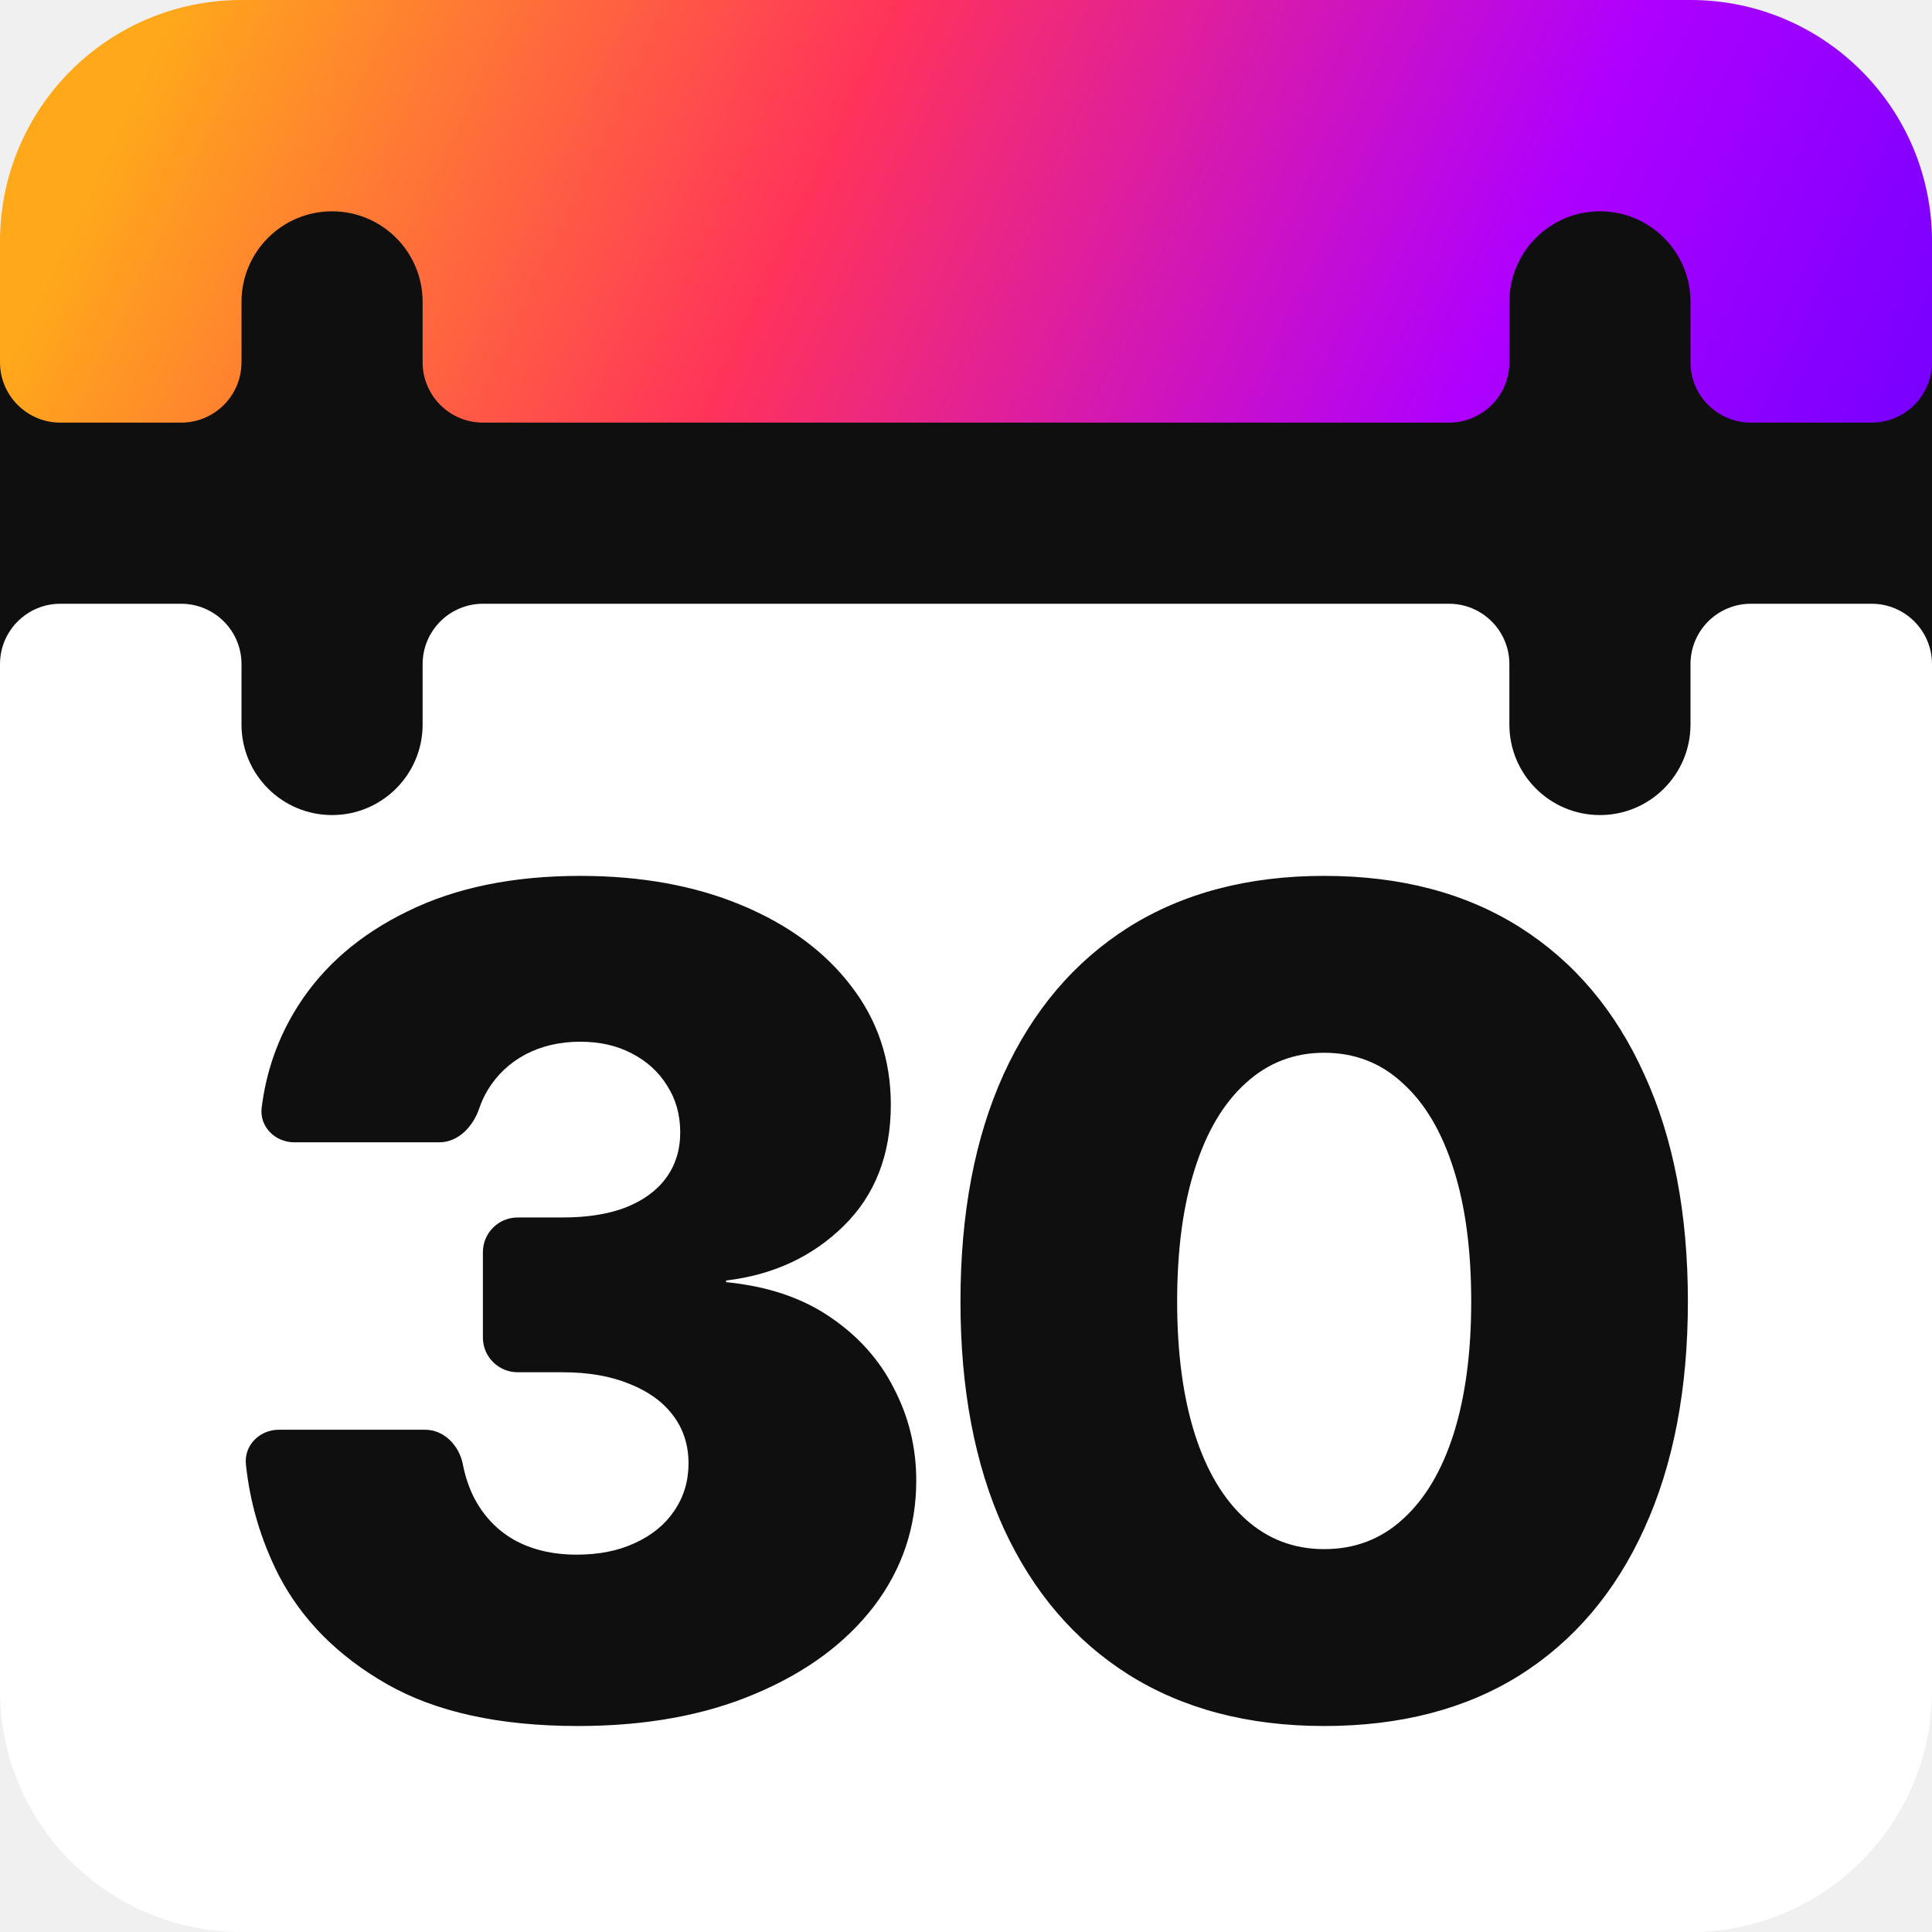
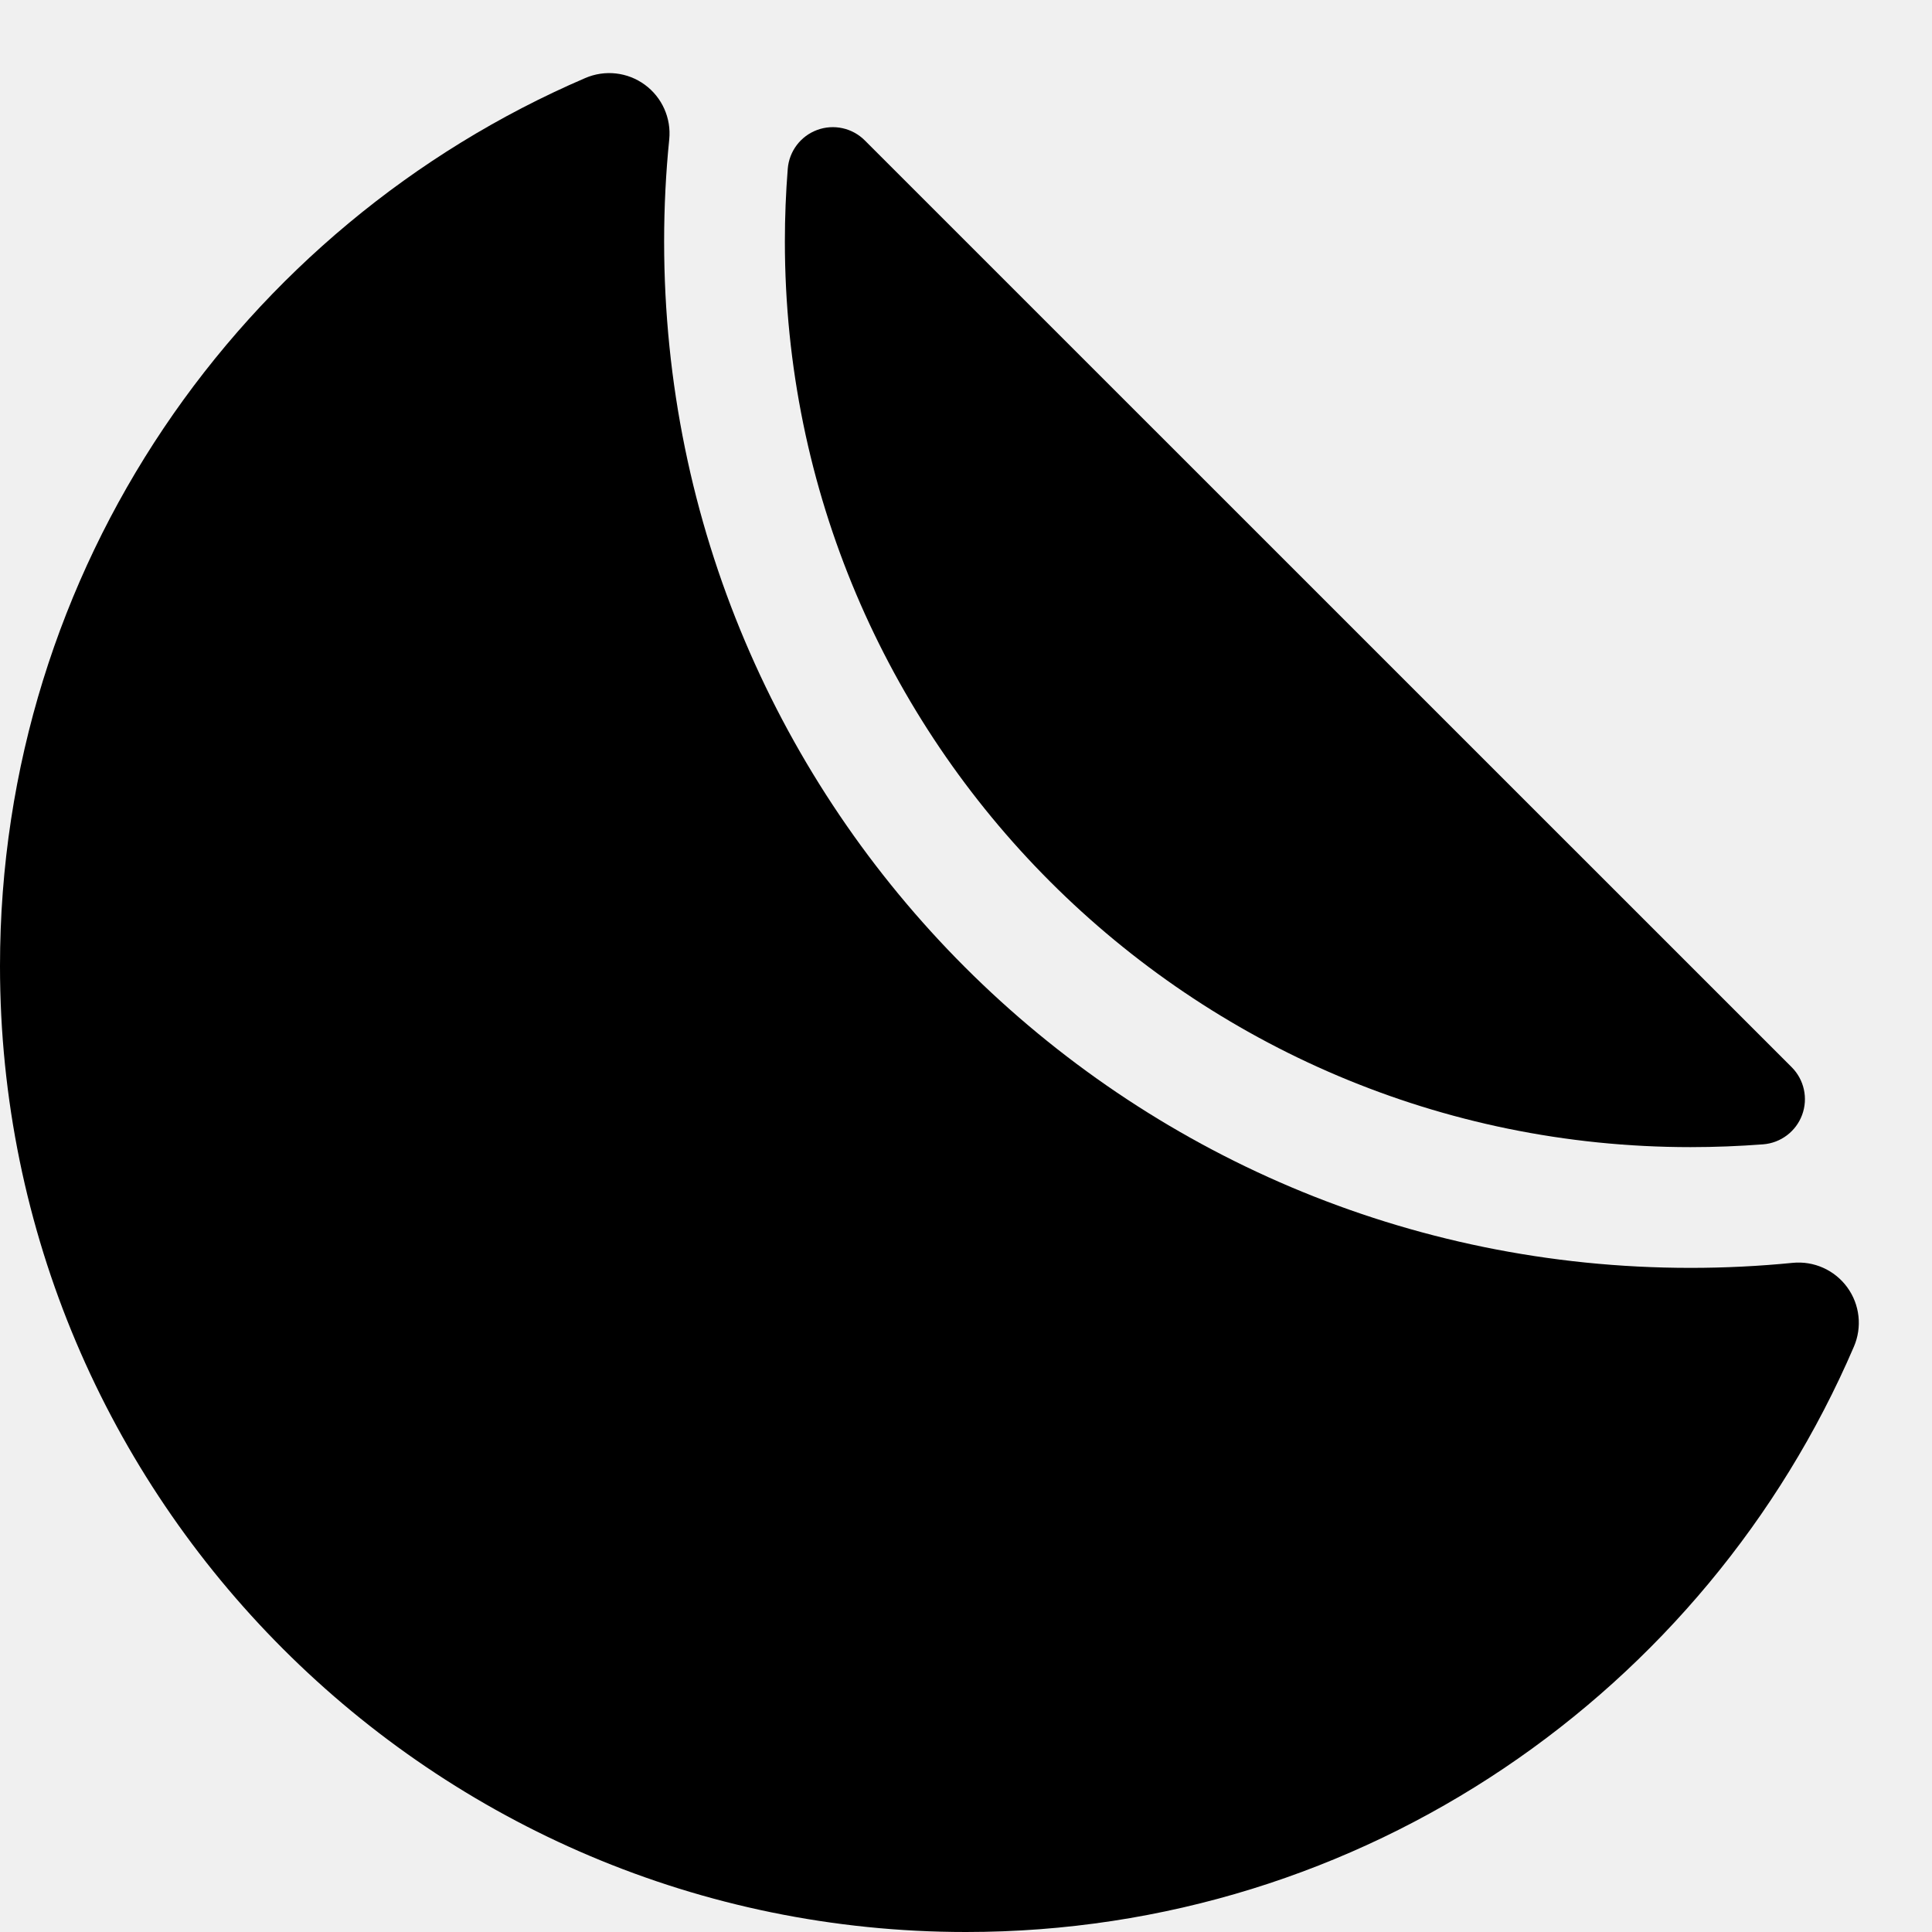
- <svg xmlns="http://www.w3.org/2000/svg" xmlns:xlink="http://www.w3.org/1999/xlink" version="1.1" id="svg1" width="1024" height="1024" viewBox="0 0 1024 1024">
-   <defs id="defs1">
-     <linearGradient id="linearGradient14">
-       <stop style="stop-color:#ffa91a;stop-opacity:1;" offset="0.084" id="stop11" />
-       <stop style="stop-color:#ff335a;stop-opacity:1;" offset="0.384" id="stop12" />
-       <stop style="stop-color:#af00ff;stop-opacity:1;" offset="0.691" id="stop13" />
-       <stop style="stop-color:#5600ff;stop-opacity:1;" offset="1" id="stop14" />
-     </linearGradient>
-     <linearGradient xlink:href="#linearGradient14" id="linearGradient8" x1="58.462" y1="-160.823" x2="1114.129" y2="333.669" gradientUnits="userSpaceOnUse" />
-   </defs>
-   <path style="display:inline;fill:#0f0f0f;fill-opacity:1;stroke-width:0;stroke-linecap:square;paint-order:stroke markers fill" d="M 0,160 1.3117412e-4,475.004 1024,472.569 1024,159.875 853.477,44.07 173.107,43.669 Z" id="path1" />
-   <path id="rect3" style="display:inline;fill:#ffffff;fill-opacity:1;stroke-width:0;stroke-linecap:square;paint-order:stroke markers fill" d="M -3.5732999e-7,352 V 896 A 128,128 0 0 0 128,1024 H 896 A 128,128 0 0 0 1024,896 V 352 a 32,32 0 0 0 -32,-32 h -64 a 32,32 0 0 0 -32,32 v 32 a 48,48 0 0 1 -48,48 48,48 0 0 1 -48,-48 V 352 A 32,32 0 0 0 768,320 H 256 a 32,32 0 0 0 -32,32 v 32 a 48,48 0 0 1 -48,48 48,48 0 0 1 -48,-48 V 352 A 32,32 0 0 0 96,320 H 32 A 32,32 0 0 0 -3.5732999e-7,352 Z" />
-   <path id="rect1" style="display:inline;fill:url(#linearGradient8);fill-opacity:1;stroke-width:0;stroke-linecap:square;paint-order:stroke markers fill" d="m -3.5732999e-7,128 v 64 A 32,32 0 0 0 32,224 h 64 a 32,32 0 0 0 32,-32 v -32 a 48,48 0 0 1 48,-48 48,48 0 0 1 48,48 v 32 a 32,32 0 0 0 32,32 h 512 a 32,32 0 0 0 32,-32 v -32 a 48,48 0 0 1 48,-48 48,48 0 0 1 48,48 v 32 a 32,32 0 0 0 32,32 h 64 a 32,32 0 0 0 32,-32 V 128 A 128,128 0 0 0 896,-3.5732999e-7 H 128 A 128,128 0 0 0 -3.5732999e-7,128 Z" />
-   <path style="font-weight:900;font-size:521.699px;line-height:1.1;font-family:Inter;-inkscape-font-specification:'Inter Heavy';letter-spacing:0px;fill:#0f0f0f;fill-opacity:1;stroke-width:0;stroke-linecap:square;paint-order:stroke markers fill" d="m 306.336,914.82 c -41.602,0 -75.391,-7.422 -101.367,-22.266 -25.977,-14.844 -45.117,-34.18 -57.422,-58.008 -9.342,-18.533 -15.08,-37.996 -17.215,-58.389 -1.058,-10.103 7.29,-18.369 17.453,-18.369 h 77.455 c 10.163,0 18.119,8.339 20.068,18.297 1.218,6.225 3.104,11.942 5.658,17.152 5.078,9.961 12.207,17.578 21.387,22.852 9.375,5.273 20.508,7.91 33.398,7.91 11.719,0 21.973,-2.051 30.762,-6.152 8.984,-4.102 15.918,-9.766 20.801,-16.992 5.078,-7.422 7.617,-15.82 7.617,-25.195 0,-9.766 -2.734,-18.262 -8.203,-25.488 -5.469,-7.227 -13.184,-12.793 -23.145,-16.699 -9.961,-4.102 -21.777,-6.152 -35.449,-6.152 H 274.347 A 18.401,18.401 0 0 1 255.945,708.919 V 663.691 a 18.401,18.401 0 0 1 18.401,-18.401 h 23.786 c 13.086,0 24.219,-1.758 33.398,-5.273 9.375,-3.711 16.504,-8.887 21.387,-15.527 5.078,-6.836 7.617,-14.941 7.617,-24.316 0,-9.375 -2.344,-17.676 -7.031,-24.902 -4.492,-7.227 -10.742,-12.891 -18.75,-16.992 -7.812,-4.102 -16.895,-6.152 -27.246,-6.152 -10.742,0 -20.41,2.246 -29.004,6.738 -8.398,4.492 -15.039,10.742 -19.922,18.75 -1.864,3.057 -3.372,6.3 -4.525,9.727 -3.225,9.59 -11.038,18.105 -21.201,18.105 h -76.869 c -10.163,0 -18.541,-8.277 -17.292,-18.356 2.418,-19.508 8.786,-37.413 19.105,-53.714 13.477,-21.289 32.91,-38.086 58.301,-50.391 25.391,-12.5 55.859,-18.75 91.406,-18.75 32.227,0 60.742,5.176 85.547,15.527 24.805,10.352 44.141,24.609 58.008,42.773 14.062,18.164 21.094,39.16 21.094,62.988 0,26.562 -8.398,48.047 -25.195,64.453 -16.602,16.211 -37.305,25.781 -62.109,28.711 v 0.879 c 21.875,2.148 40.234,8.301 55.078,18.457 15.039,10.156 26.367,22.852 33.984,38.086 7.812,15.039 11.719,31.25 11.719,48.633 0,24.805 -7.52,47.07 -22.559,66.797 -15.039,19.531 -36.035,34.961 -62.988,46.289 -26.758,11.328 -58.008,16.992 -93.75,16.992 z m 395.508,0 c -40.234,0 -74.805,-9.082 -103.711,-27.246 -28.711,-18.164 -50.781,-44.043 -66.211,-77.637 -15.234,-33.594 -22.852,-73.633 -22.852,-120.117 0,-46.68 7.617,-86.816 22.852,-120.41 15.43,-33.789 37.5,-59.766 66.211,-77.93 28.906,-18.164 63.477,-27.246 103.711,-27.246 40.43,0 75,9.082 103.711,27.246 28.711,18.164 50.684,44.141 65.918,77.93 15.43,33.594 23.145,73.73 23.145,120.41 0,46.484 -7.715,86.621 -23.145,120.41 -15.234,33.594 -37.207,59.473 -65.918,77.637 -28.711,17.969 -63.281,26.953 -103.711,26.953 z m 0,-93.75 c 16.211,0 30.078,-5.273 41.602,-15.82 11.719,-10.547 20.703,-25.586 26.953,-45.117 6.25,-19.727 9.375,-43.164 9.375,-70.312 0,-27.344 -3.125,-50.781 -9.375,-70.312 -6.25,-19.727 -15.234,-34.863 -26.953,-45.41 -11.523,-10.742 -25.391,-16.113 -41.602,-16.113 -16.016,0 -29.883,5.371 -41.602,16.113 -11.719,10.547 -20.703,25.684 -26.953,45.41 -6.25,19.531 -9.375,42.969 -9.375,70.312 0,27.148 3.125,50.586 9.375,70.312 6.25,19.531 15.234,34.57 26.953,45.117 11.719,10.547 25.586,15.82 41.602,15.82 z" id="path12" aria-label="30" />
+ <svg xmlns="http://www.w3.org/2000/svg" viewBox="0 0 1024 1024">
+   <style>@media (prefers-color-scheme: dark) { path { fill: #fff } }</style>
+   <path d="M950.113,669.337C961.382,668.214 972.403,673.143 979.077,682.292C985.752,691.44 987.082,703.439 982.574,713.828C904.226,896.183 722.922,1024 512,1024C229.42,1024 0,794.58 0,512C0,301.078 127.817,119.774 310.154,41.385C320.557,36.87 332.573,38.202 341.735,44.886C350.896,51.57 355.832,62.607 354.708,73.891C352.902,91.688 352,109.739 352,128C352,428.242 595.758,672 896,672C914.261,672 932.312,671.098 950.113,669.337Z" />
+   <path d="M417.527,89.475C418.259,80.155 424.346,72.112 433.117,68.876C441.888,65.639 451.74,67.801 458.35,74.411C558.513,174.513 849.488,465.488 949.62,565.619C956.243,572.242 958.408,582.112 955.166,590.898C951.924,599.685 943.866,605.783 934.529,606.517C921.816,607.485 908.968,608 896,608C631.081,608 416,392.919 416,128C416,115.032 416.515,102.184 417.527,89.475Z" />
</svg>
